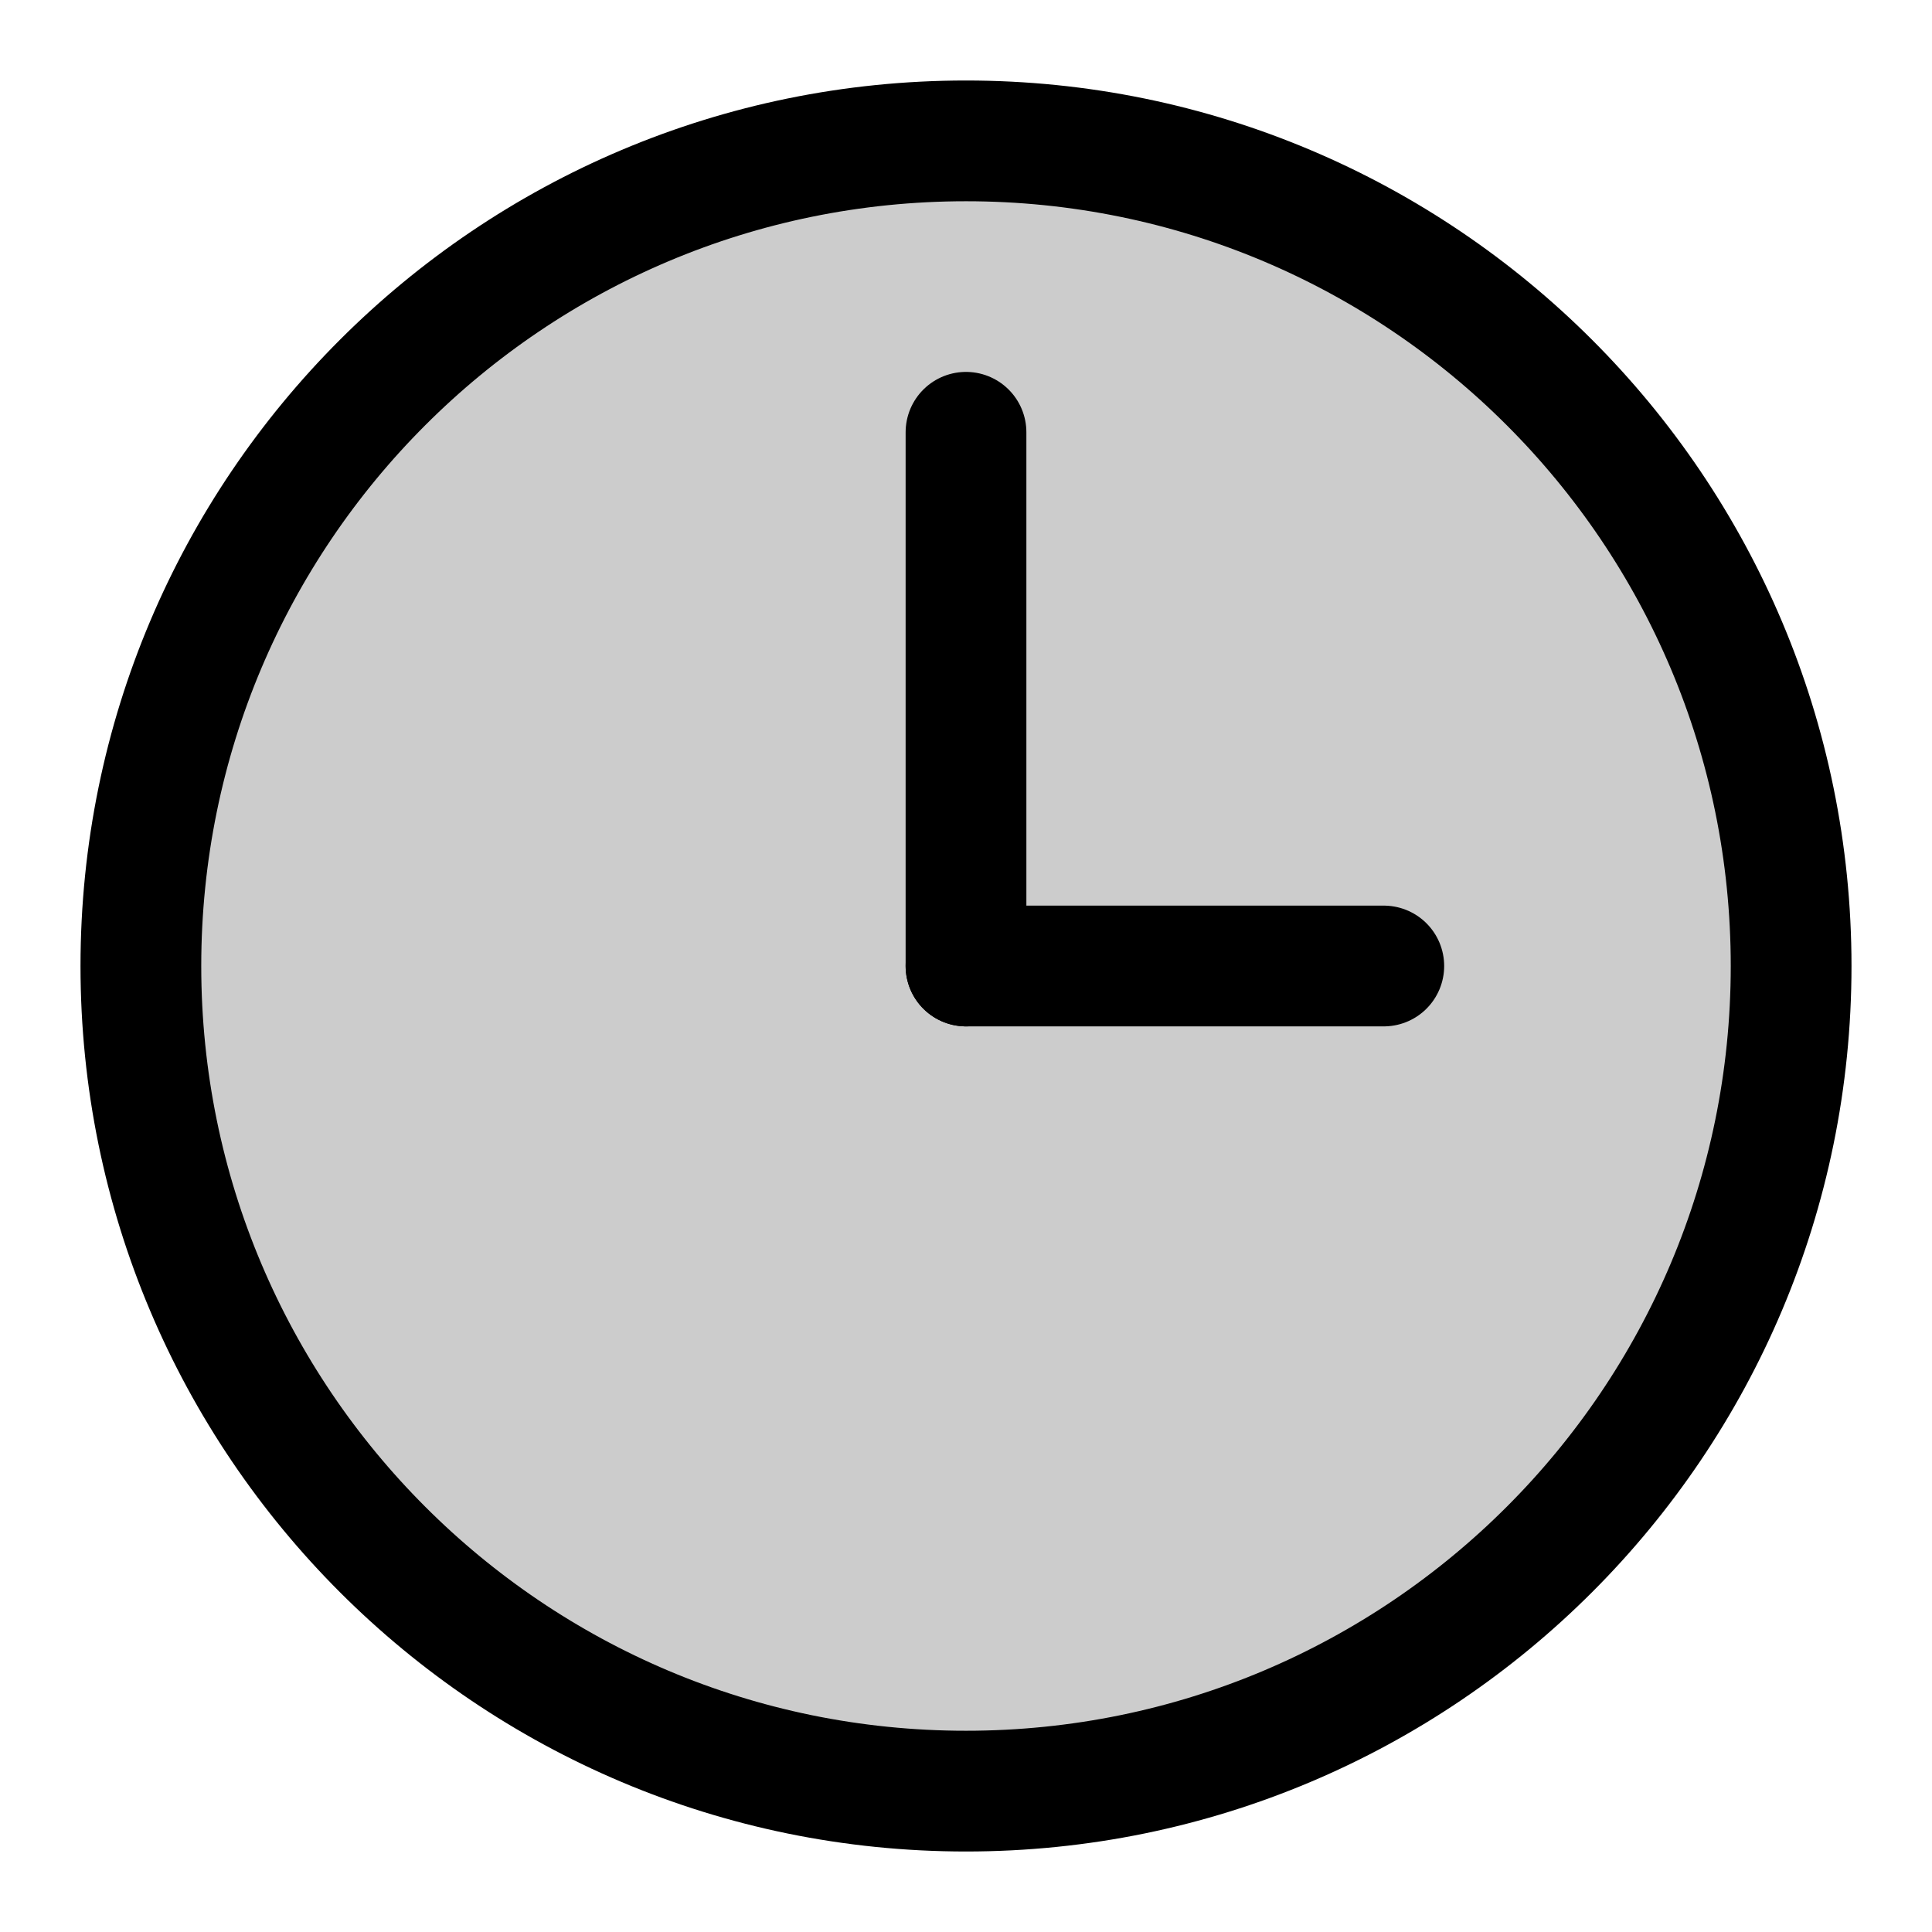
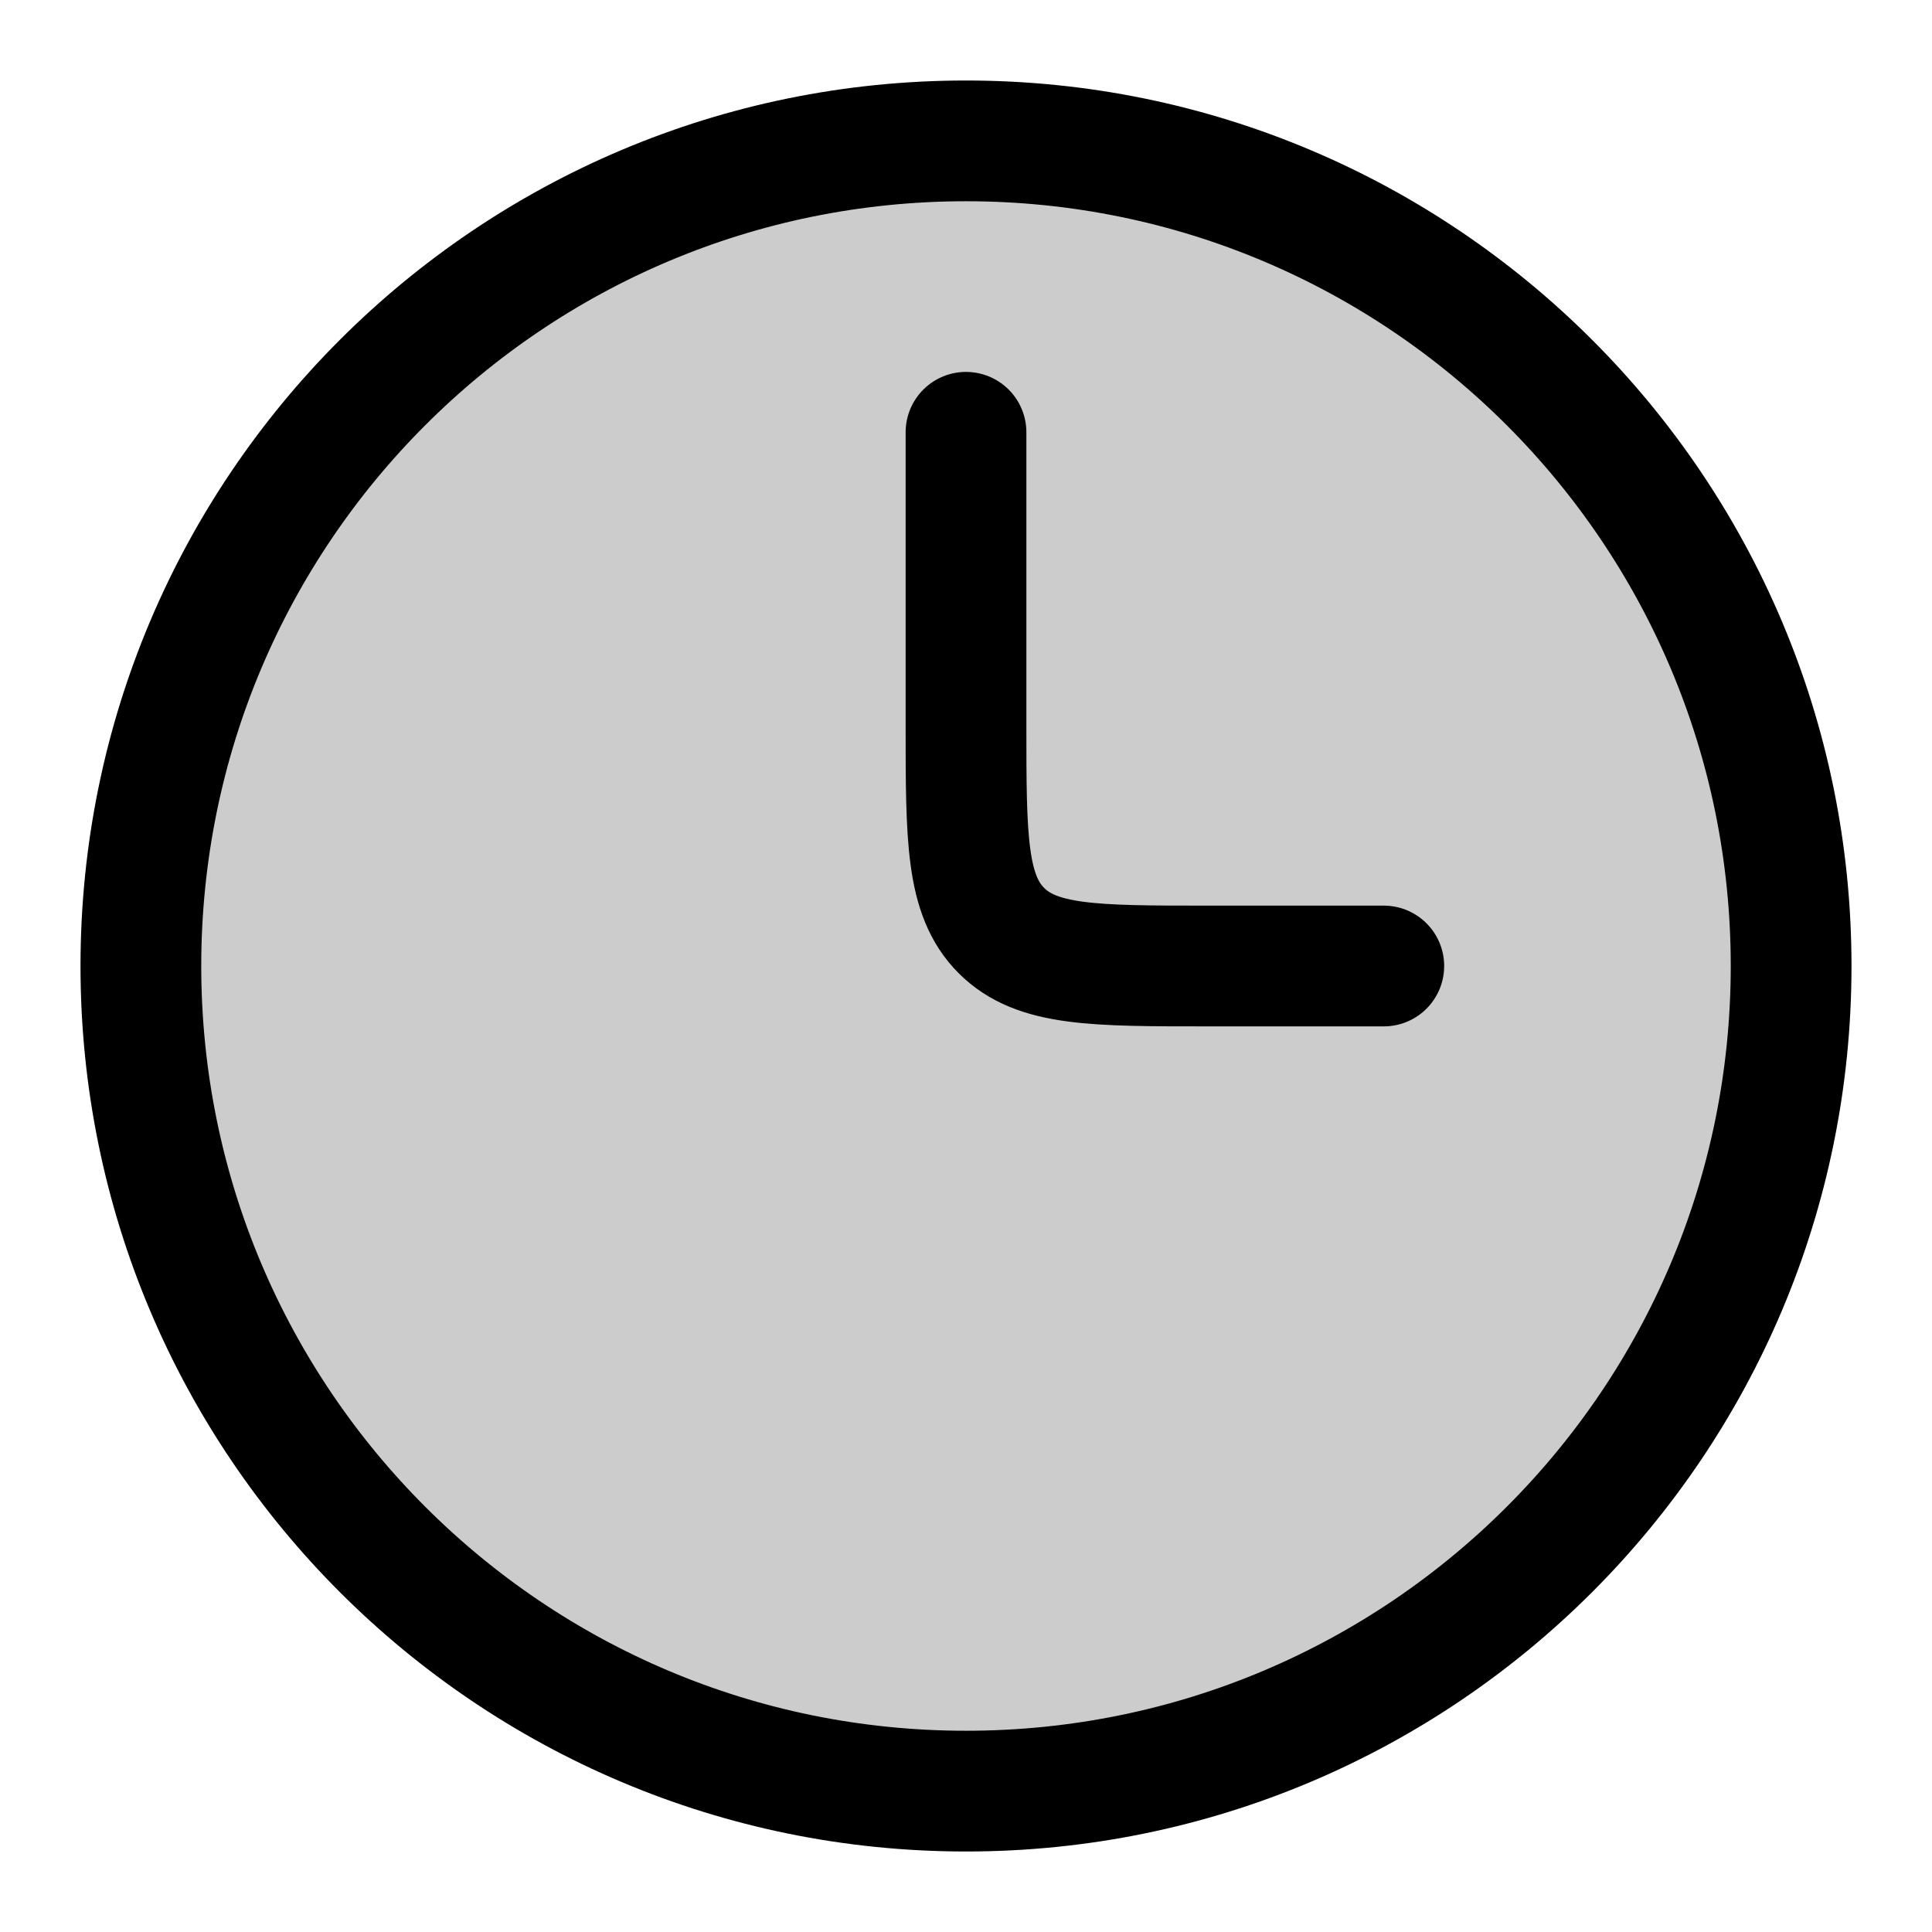
<svg xmlns="http://www.w3.org/2000/svg" width="24" height="24" viewBox="0 0 24 24" fill="none">
  <circle opacity=".2" cx="12" cy="12" r="10.25" fill="currentColor" />
-   <circle cx="12" cy="12" r="10.25" stroke="currentColor" stroke-width="1.5" stroke-linecap="round" stroke-linejoin="round" />
-   <path d="M17.19 12H12" stroke="currentColor" stroke-width="1.5" stroke-linecap="round" stroke-linejoin="round" />
-   <path d="M12 5.37V12" stroke="currentColor" stroke-width="1.5" stroke-linecap="round" stroke-linejoin="round" />
+   <circle cx="12" cy="12" r="10.25" stroke-width="1.5" stroke-linecap="round" stroke-linejoin="round" stroke="currentColor" />
+   <path d="M17.19 12H15c-1.41 0-2.12 0-2.56-.44S12 10.41 12 9V5.37" stroke-width="1.5" stroke-linecap="round" stroke-linejoin="round" stroke="currentColor" />
</svg>
